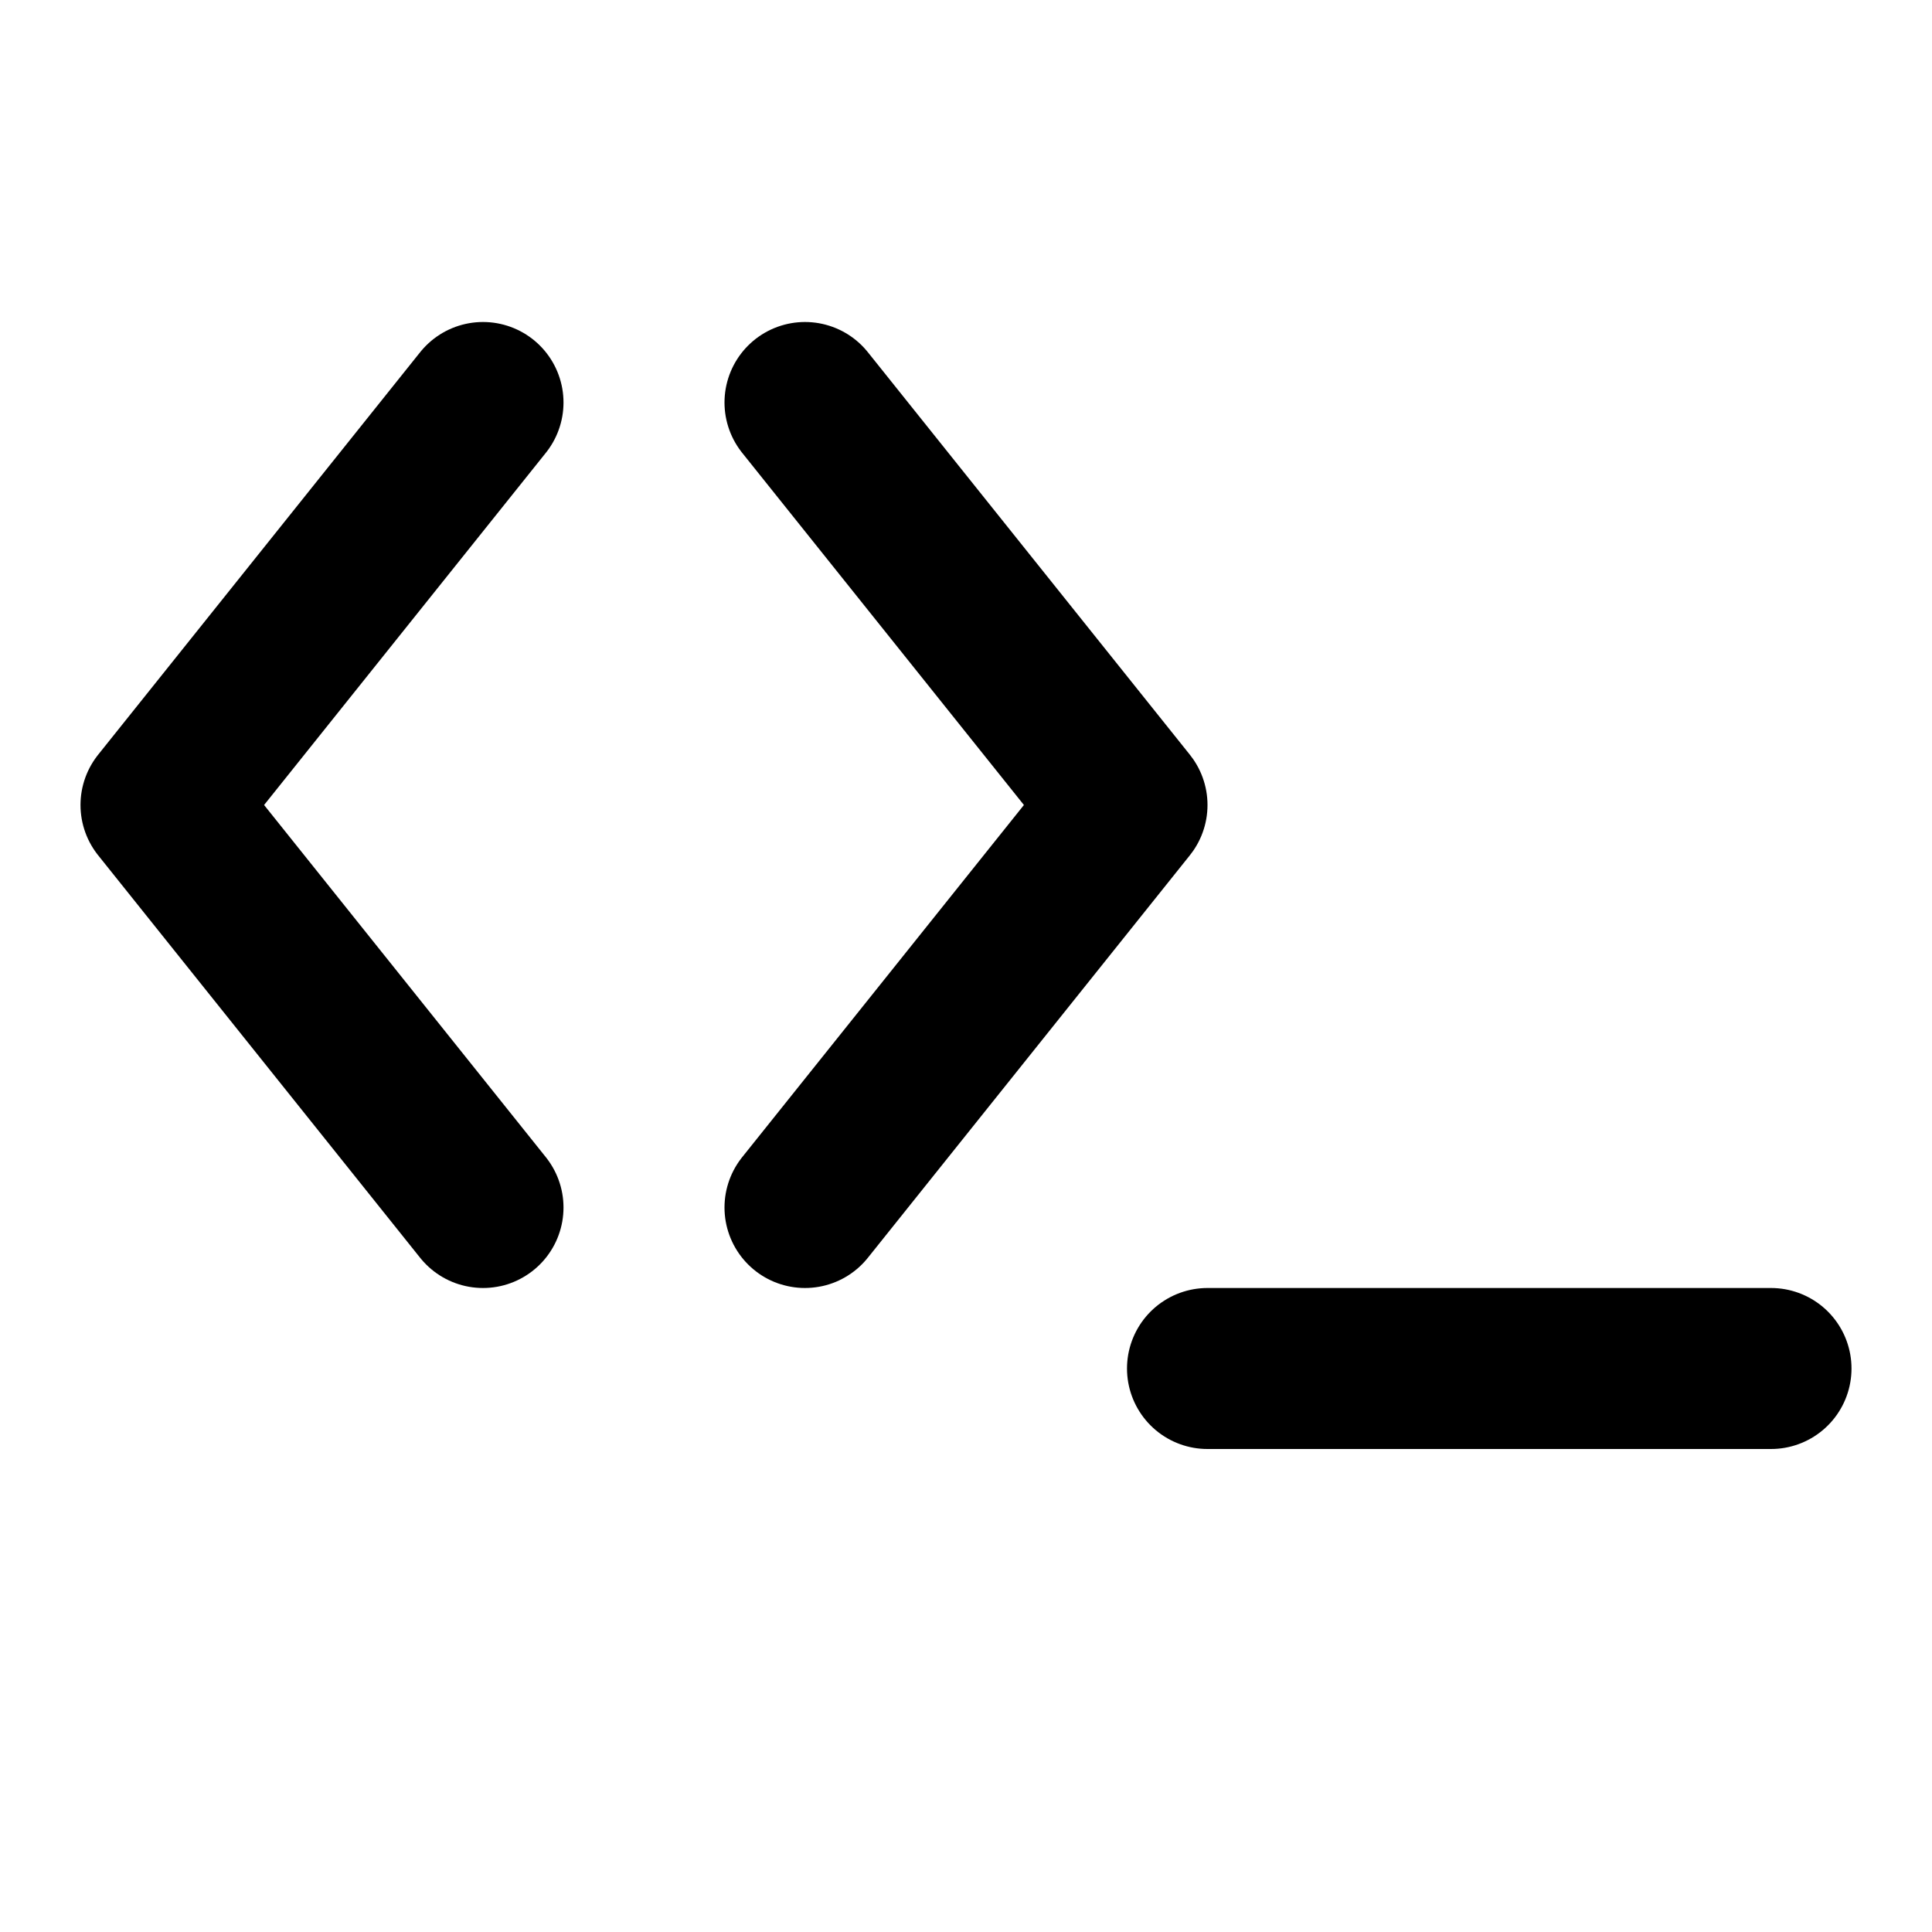
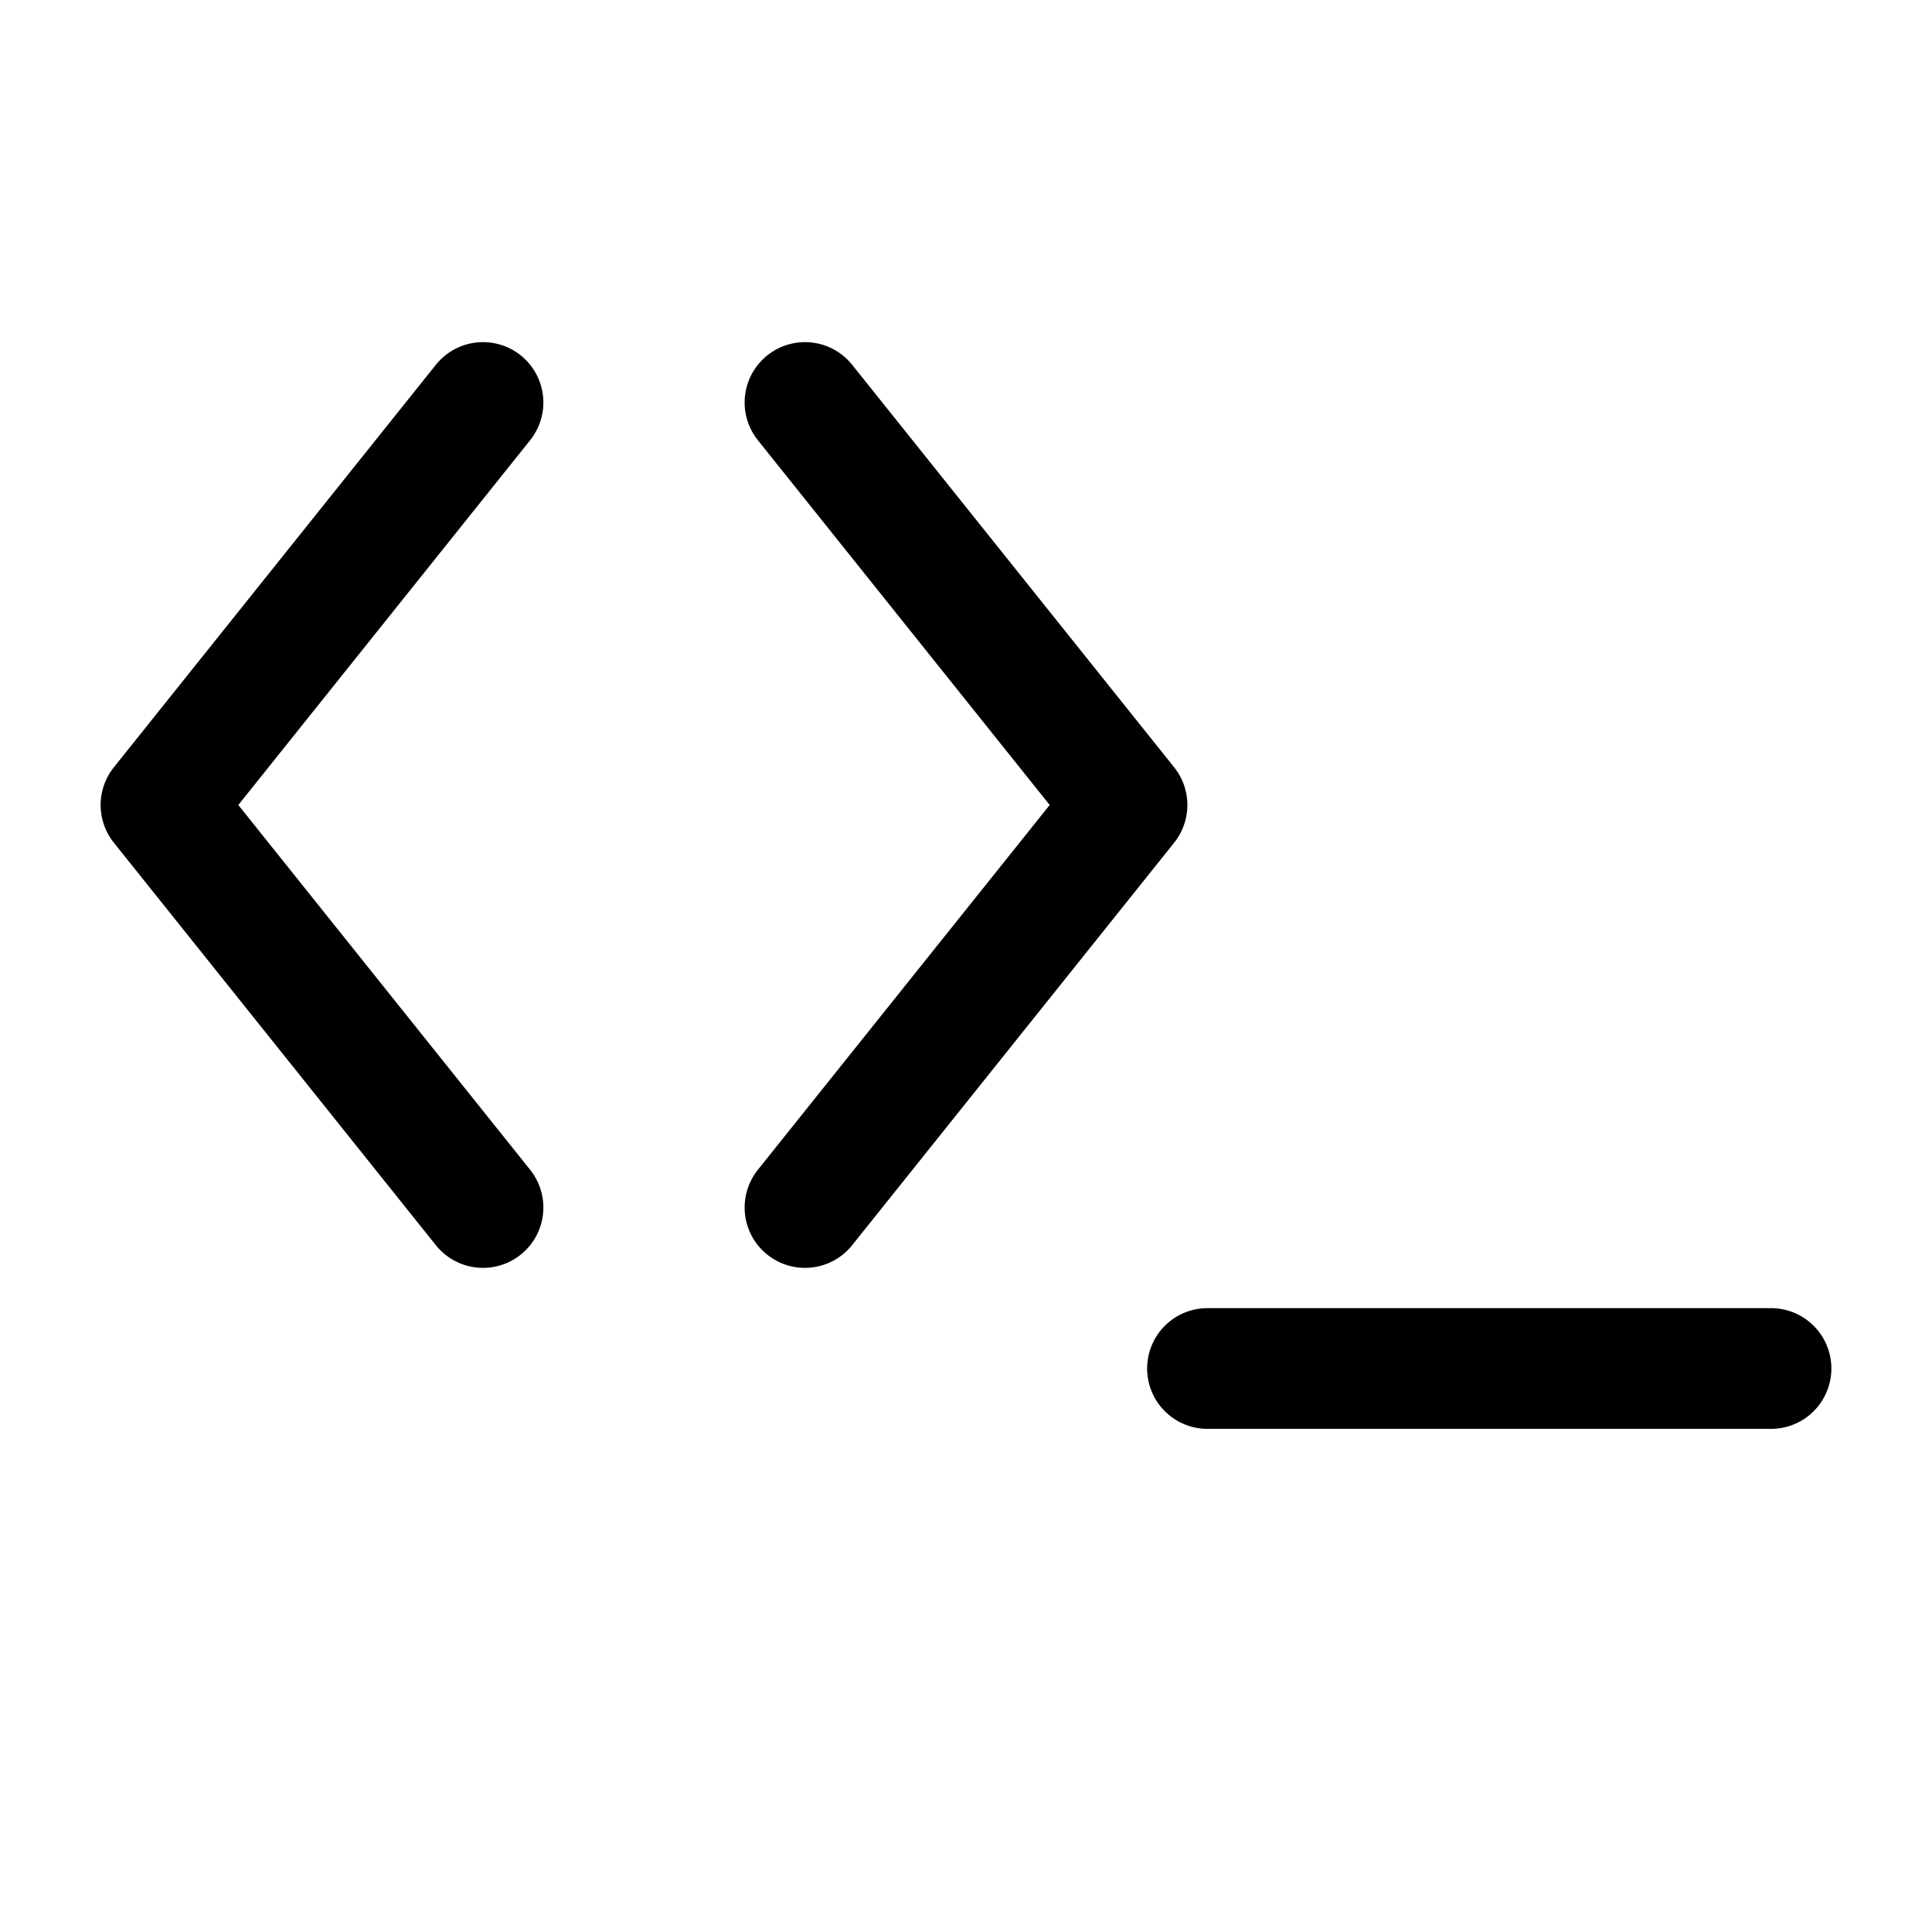
- <svg xmlns="http://www.w3.org/2000/svg" viewBox="0 0 24 24" fill="none" stroke="currentColor" stroke-width="2" stroke-linecap="round" stroke-linejoin="round">
+ <svg xmlns="http://www.w3.org/2000/svg" viewBox="0 0 24 24" fill="none" stroke="currentColor" stroke-width="1.5" stroke-linecap="round" stroke-linejoin="round">
  <path d="m6 5-4 5 4 5m4-10 4 5-4 5m5 2h7" />
</svg>
